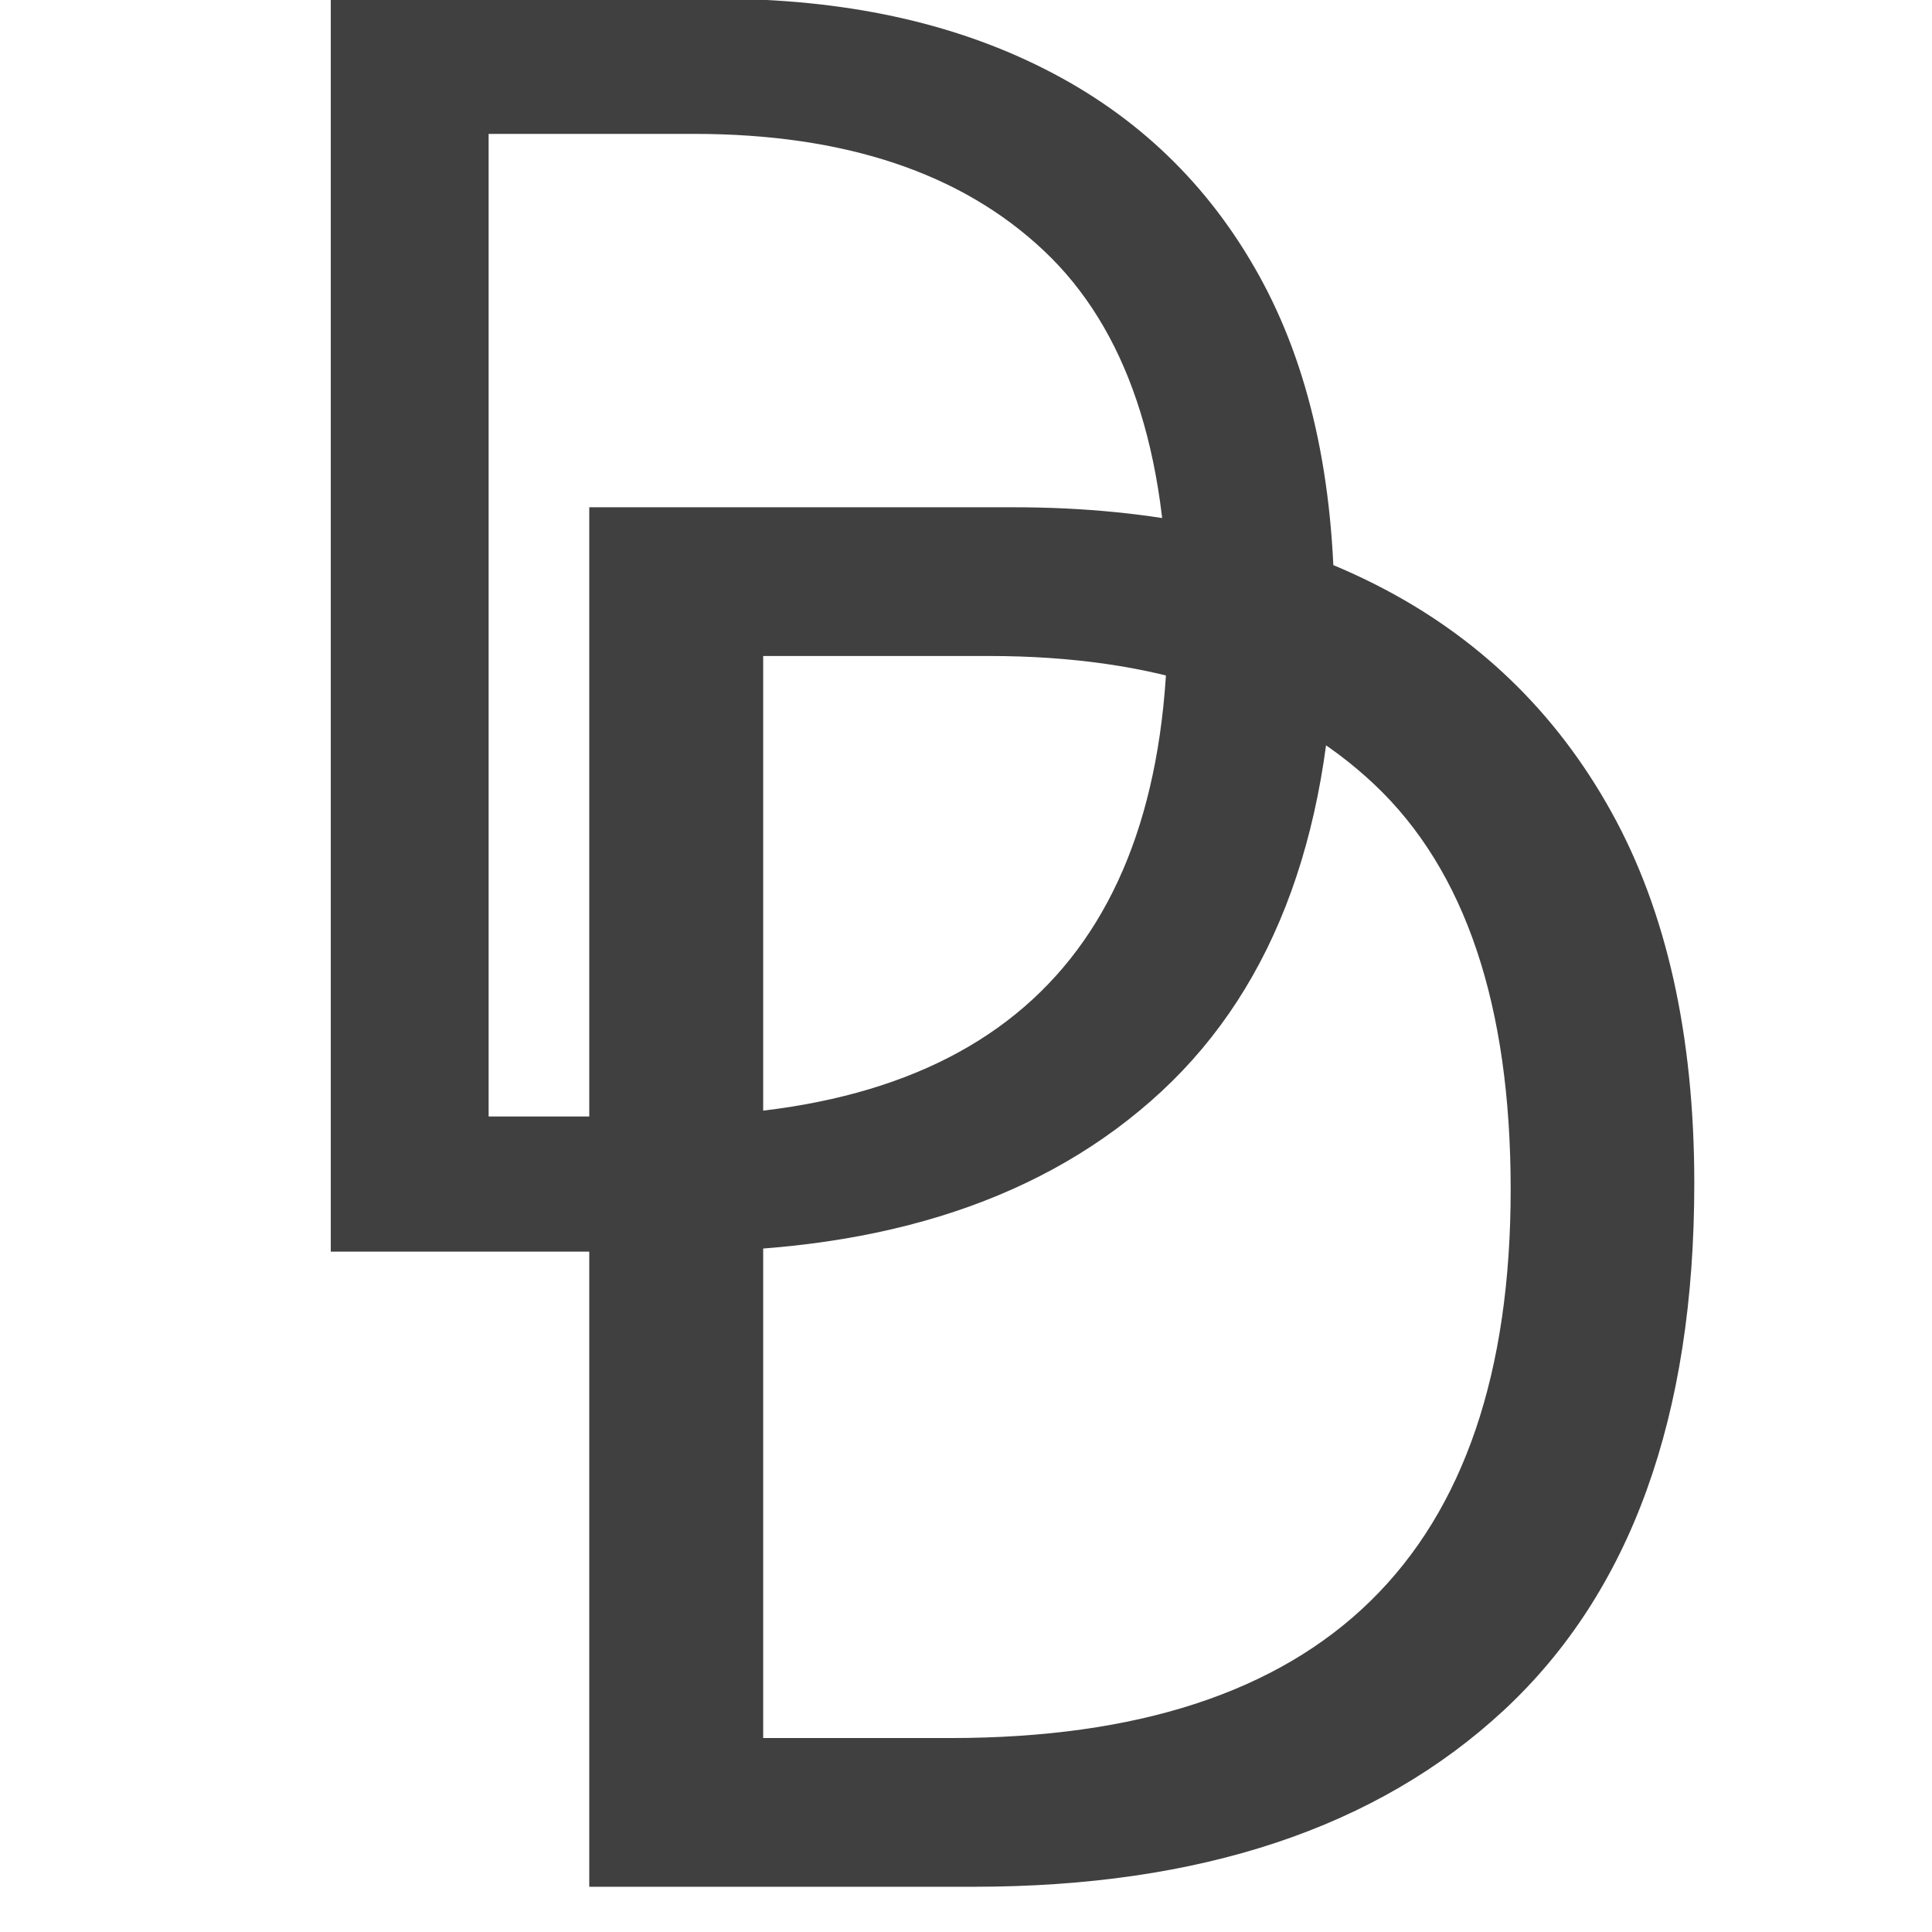
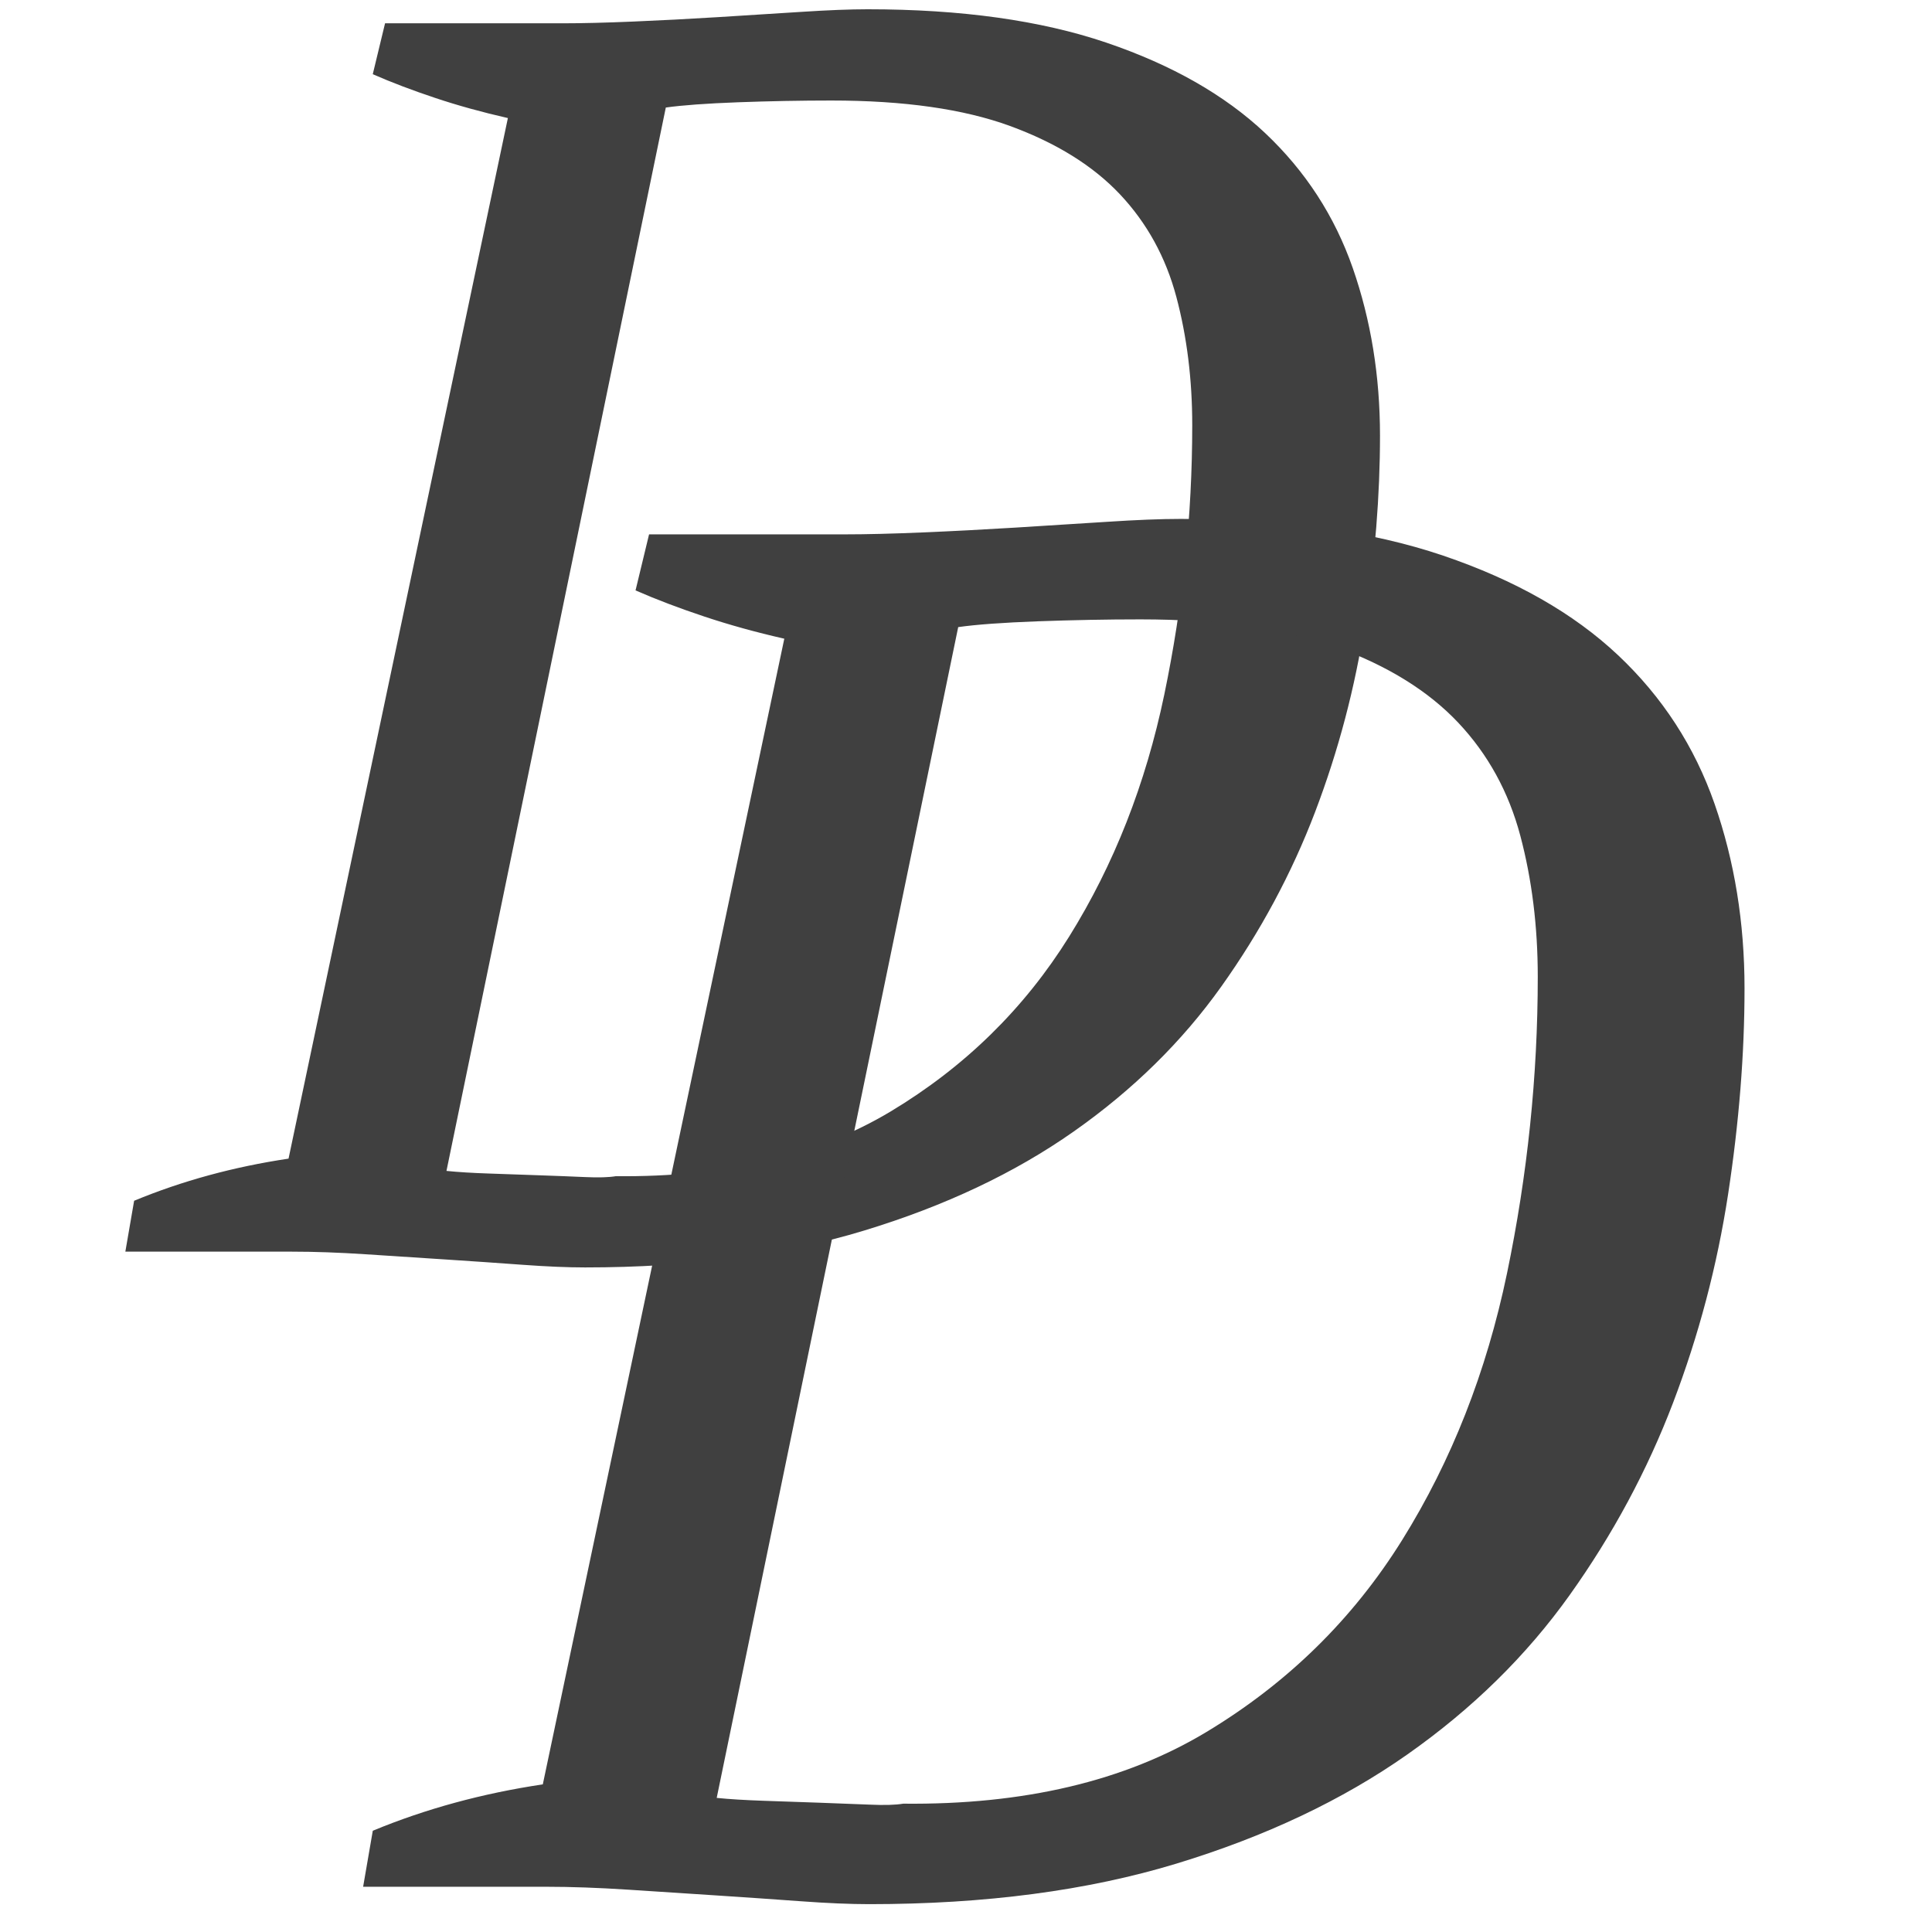
<svg xmlns="http://www.w3.org/2000/svg" version="1.1" id="Layer_1" x="0px" y="0px" width="109px" height="109px" viewBox="0 0 109 109" enable-background="new 0 0 109 109" xml:space="preserve">
-   <rect x="9.052" y="-3.833" fill="none" width="159.667" height="75.354" />
-   <text transform="matrix(1 0 0 1 9.0522 70.6157)" fill="#404040" font-family="'PTSerif-Italic'" font-size="99">D</text>
-   <rect x="22.667" y="24.479" fill="none" width="159.668" height="82.688" />
-   <text transform="matrix(1 0 0 1 22.667 106.4478)" fill="#404040" font-family="'PTSerif-Italic'" font-size="109">D</text>
+   <g>
+     <rect x="9.052" y="-3.833" fill="none" width="159.667" height="75.354" />
+     <path fill="#404040" d="M7.072,70.616l0.495-2.871c2.706-1.121,5.609-1.914,8.712-2.377L28.654,6.661   c-1.453-0.33-2.822-0.708-4.108-1.138c-1.287-0.429-2.459-0.874-3.515-1.337l0.693-2.871h9.999c1.122,0,2.458-0.033,4.01-0.099   c1.55-0.065,3.134-0.148,4.752-0.248c1.616-0.099,3.184-0.198,4.702-0.297c1.518-0.099,2.772-0.148,3.762-0.148   c5.279,0,9.767,0.628,13.464,1.881c3.696,1.254,6.683,2.955,8.959,5.099c2.277,2.146,3.926,4.687,4.95,7.623   c1.022,2.938,1.535,6.088,1.535,9.454c0,3.366-0.282,6.881-0.842,10.543c-0.562,3.663-1.502,7.227-2.821,10.692   c-1.321,3.464-3.086,6.749-5.296,9.851c-2.212,3.104-4.984,5.826-8.316,8.168c-3.333,2.344-7.276,4.207-11.83,5.592   c-4.554,1.387-9.801,2.08-15.741,2.08c-0.99,0-2.163-0.049-3.515-0.148c-1.354-0.1-2.789-0.197-4.306-0.297   c-1.519-0.1-3.037-0.199-4.554-0.297c-1.519-0.1-2.905-0.148-4.158-0.148H7.072z M46.901,5.671c-1.722,0-3.476,0.034-5.264,0.099   c-1.788,0.067-3.146,0.166-4.073,0.297L25.189,66.061c0.656,0.066,1.46,0.117,2.413,0.148c0.953,0.035,1.906,0.066,2.858,0.1   c0.953,0.033,1.807,0.066,2.562,0.1s1.331,0.016,1.725-0.051c6.175,0.066,11.348-1.154,15.52-3.662   c4.17-2.508,7.521-5.793,10.05-9.851c2.529-4.059,4.319-8.613,5.371-13.662c1.05-5.049,1.576-10.113,1.576-15.196   c0-2.574-0.298-4.982-0.894-7.227c-0.597-2.243-1.657-4.173-3.179-5.792c-1.524-1.617-3.593-2.903-6.209-3.861   C54.366,6.151,51.006,5.671,46.901,5.671z" />
+   </g>
+   <g>
+     <rect x="22.667" y="24.479" fill="none" width="159.668" height="82.688" />
+     <path fill="#404040" d="M20.487,106.448l0.545-3.161c2.979-1.234,6.175-2.106,9.592-2.616l13.625-64.637   c-1.599-0.363-3.106-0.78-4.523-1.253c-1.417-0.472-2.708-0.962-3.87-1.472l0.763-3.161h11.009c1.235,0,2.707-0.036,4.415-0.109   c1.707-0.071,3.451-0.163,5.232-0.272c1.78-0.109,3.505-0.218,5.178-0.327c1.67-0.109,3.052-0.164,4.142-0.164   c5.813,0,10.754,0.691,14.824,2.071c4.069,1.381,7.357,3.253,9.865,5.614c2.507,2.362,4.322,5.16,5.45,8.393   c1.126,3.234,1.689,6.704,1.689,10.409c0,3.707-0.31,7.576-0.926,11.609c-0.618,4.033-1.654,7.957-3.106,11.771   c-1.455,3.815-3.398,7.431-5.832,10.846c-2.436,3.416-5.488,6.414-9.156,8.992c-3.67,2.58-8.011,4.633-13.025,6.159   c-5.014,1.525-10.791,2.289-17.331,2.289c-1.09,0-2.381-0.055-3.87-0.164c-1.49-0.108-3.07-0.218-4.741-0.327   c-1.672-0.108-3.343-0.218-5.014-0.327c-1.672-0.108-3.198-0.163-4.578-0.163H20.487z M64.339,34.944   c-1.896,0-3.827,0.038-5.795,0.109c-1.969,0.073-3.464,0.182-4.484,0.327l-13.625,66.054c0.722,0.073,1.607,0.127,2.657,0.163   c1.049,0.037,2.098,0.073,3.147,0.109c1.049,0.037,1.989,0.073,2.82,0.108c0.831,0.038,1.465,0.02,1.899-0.054   c6.799,0.073,12.494-1.271,17.087-4.033c4.592-2.761,8.281-6.377,11.065-10.846s4.755-9.483,5.913-15.042   c1.156-5.559,1.735-11.135,1.735-16.731c0-2.834-0.329-5.486-0.984-7.957c-0.657-2.47-1.824-4.595-3.5-6.376   c-1.678-1.78-3.957-3.197-6.836-4.251C72.558,35.472,68.859,34.944,64.339,34.944z" />
+   </g>
</svg>
